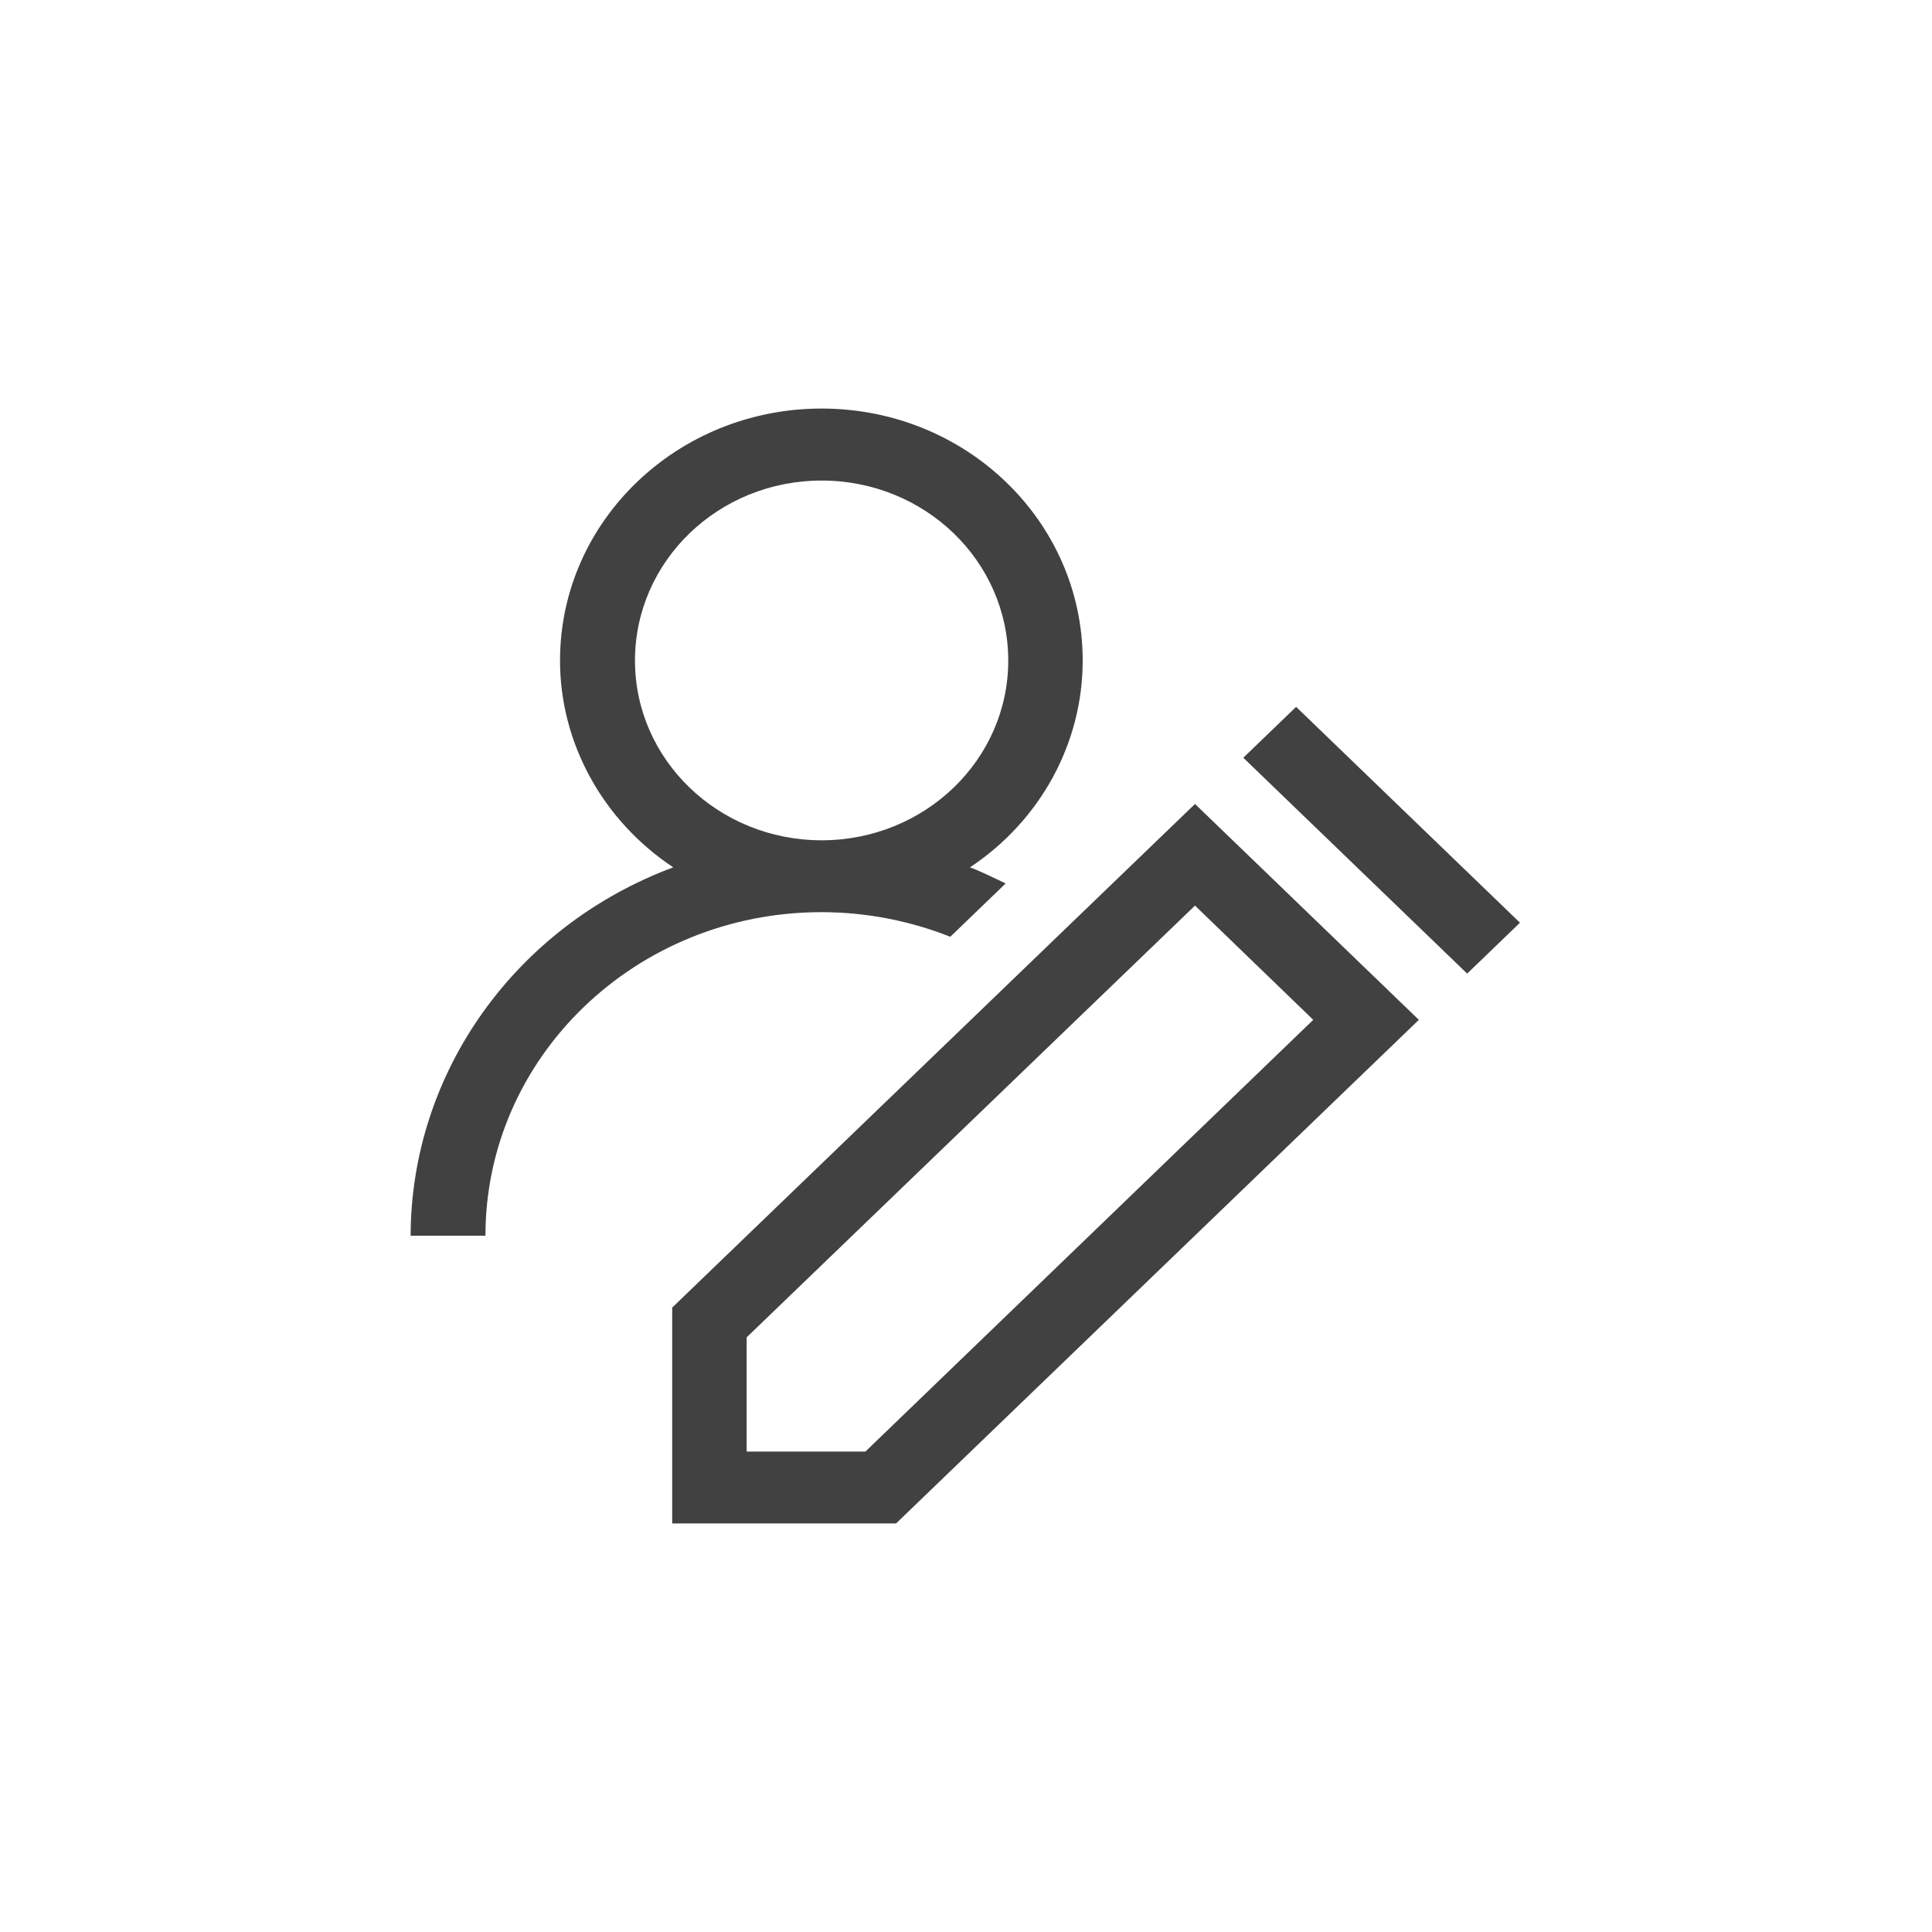
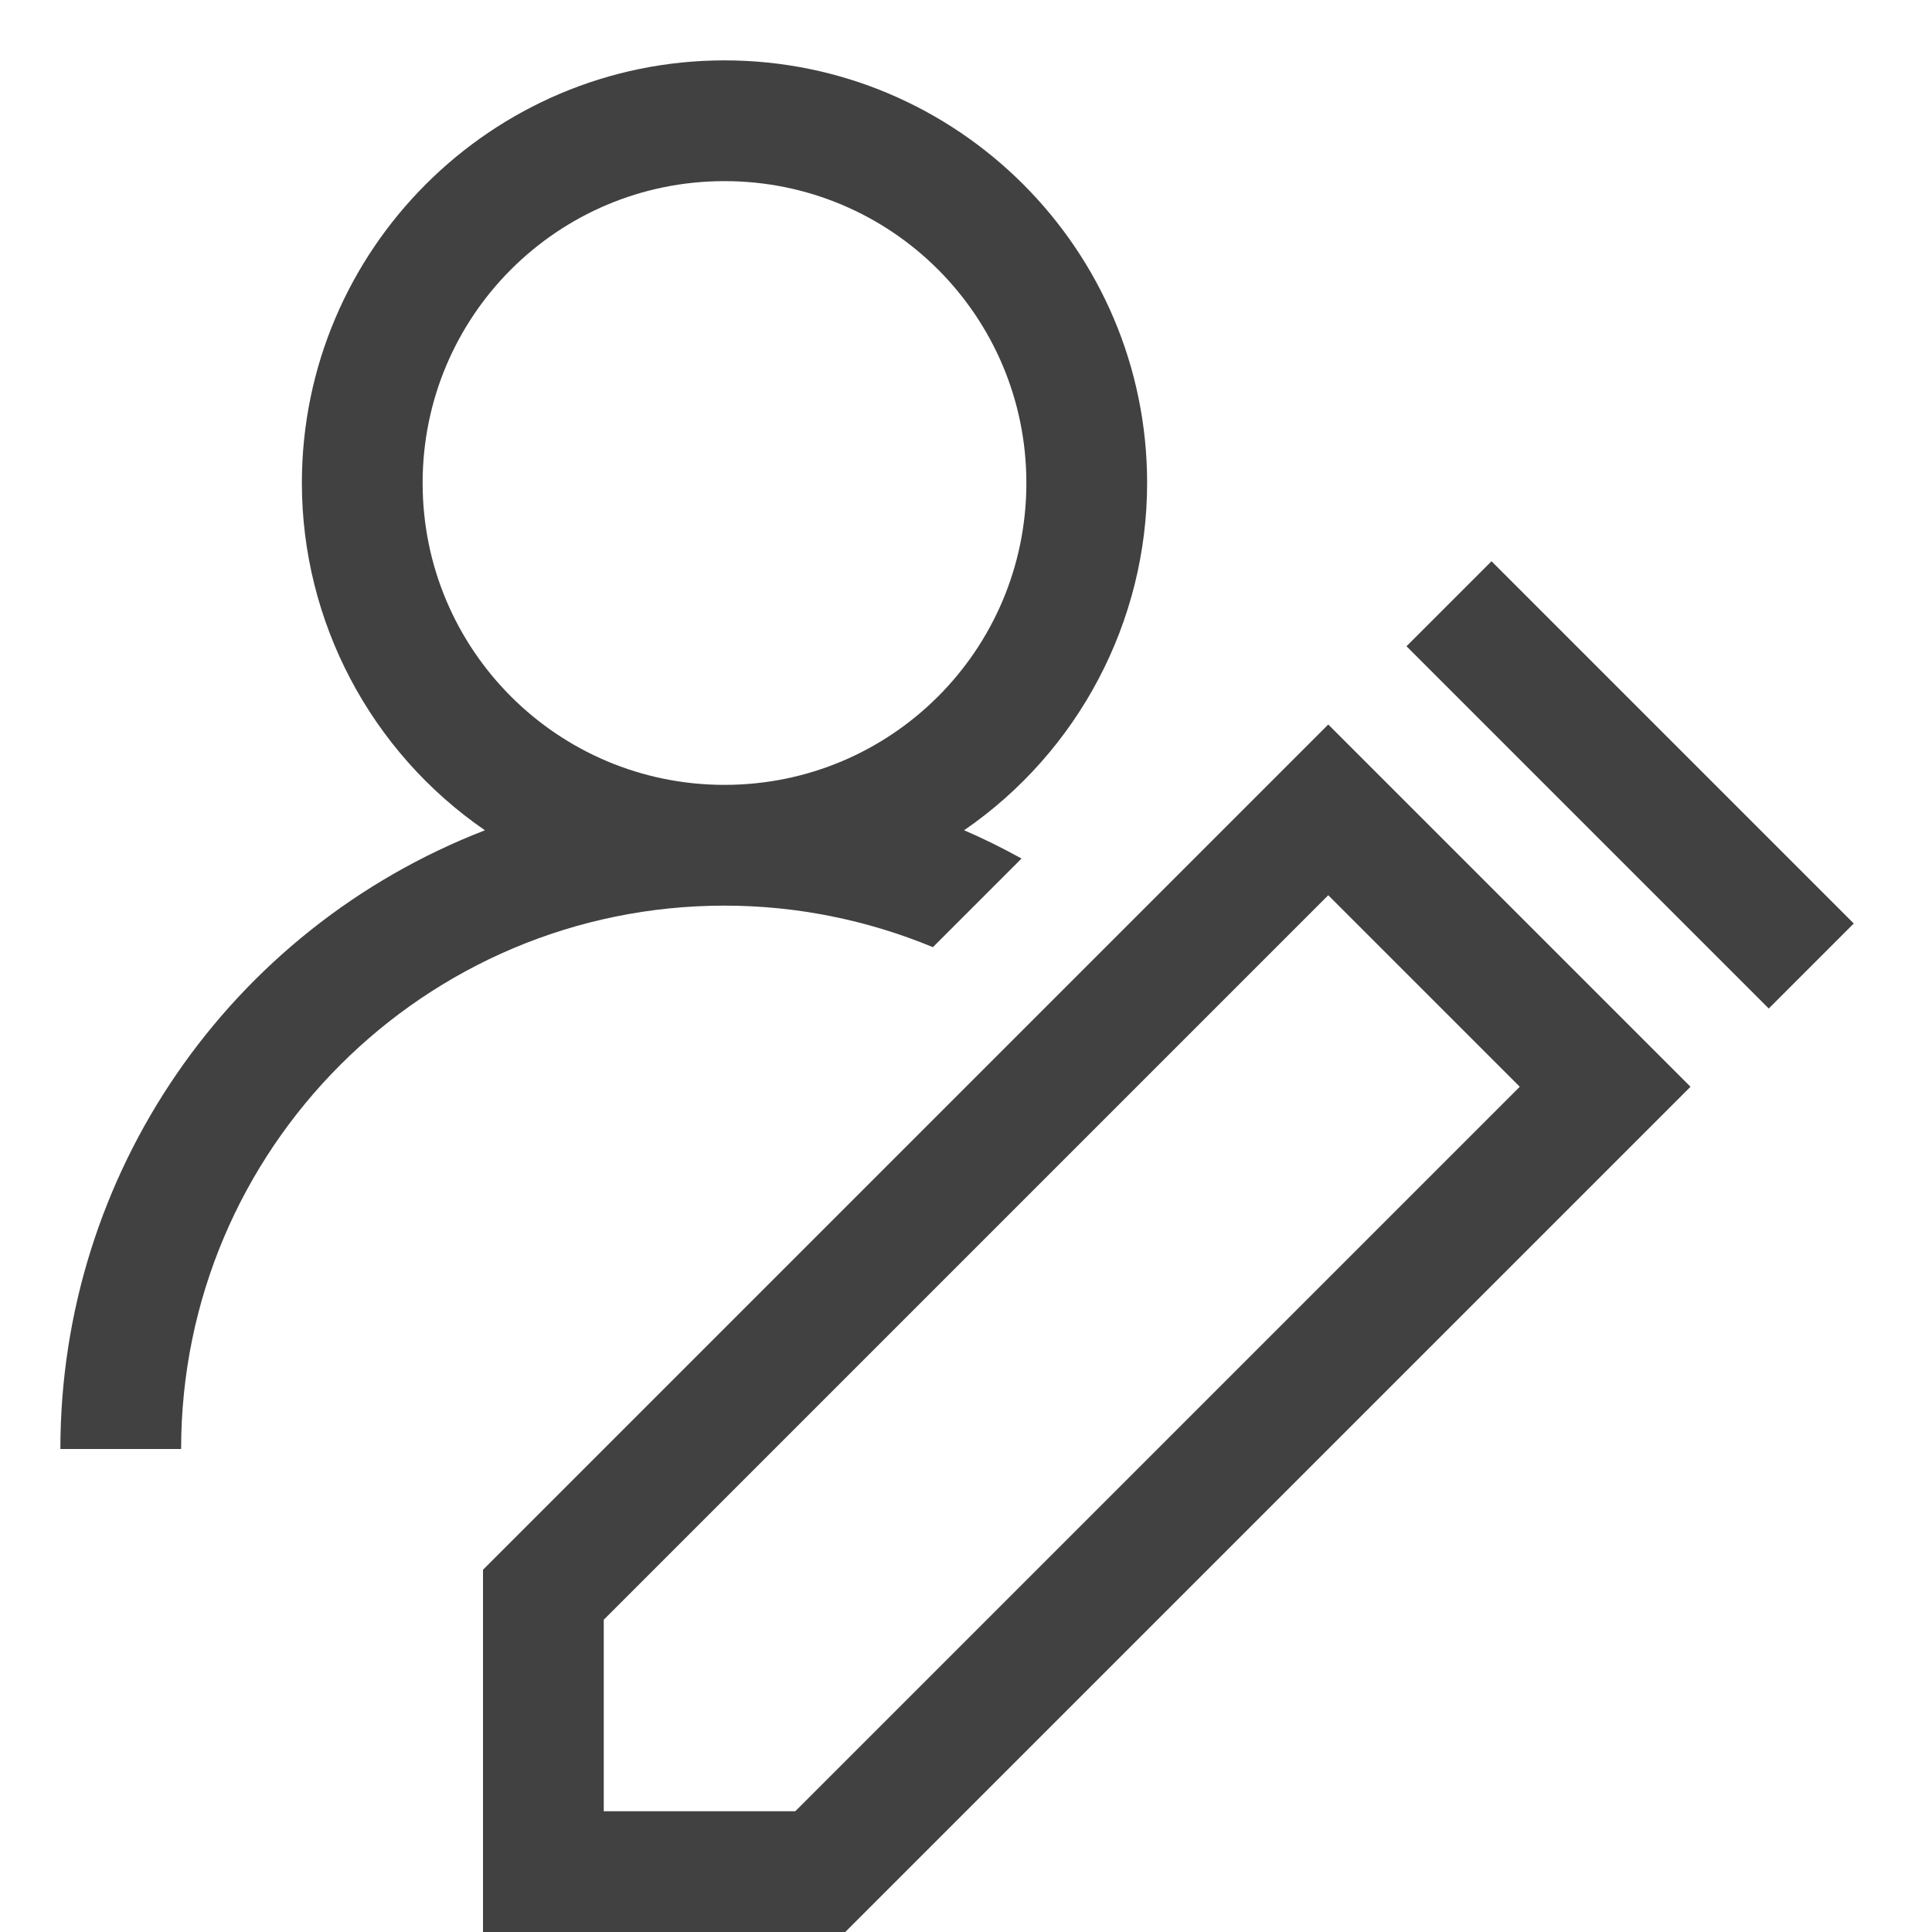
- <svg xmlns="http://www.w3.org/2000/svg" viewBox="0 0 15 15">
-   <path fill="#414141" d="M5.219 11.828v-1.676l4.059-3.91 1.738 1.676-4.059 3.91Zm.578-1.445v.887h.922l3.477-3.352-.918-.887ZM3.188 9.594C3.191 8.328 4 7.191 5.227 6.734c-.547-.363-.879-.965-.879-1.605 0-1.082.91-1.957 2.031-1.957s2.027.875 2.027 1.957c0 .641-.328 1.242-.875 1.605.094.035.184.082.277.125l-.43.414c-.316-.125-.656-.191-1-.191-1.441 0-2.609 1.125-2.609 2.512Zm1.742-4.465c0 .77.648 1.395 1.449 1.395.801 0 1.449-.625 1.449-1.395 0-.773-.648-1.398-1.449-1.398-.801 0-1.449.625-1.449 1.398Zm4.723.754.41-.395 1.738 1.676-.41.395Zm0 0" />
+ <svg xmlns="http://www.w3.org/2000/svg" viewBox="4 4 8 8">
+   <path fill="#414141" d="M6 12v-1.5L9.5 7 11 8.5 7.5 12Zm.5-1.293V11.5h.793l3-3L9.5 7.707ZM4.25 10c0-1.137.699-2.152 1.758-2.562C5.535 7.113 5.25 6.574 5.25 6c0-.965.785-1.75 1.75-1.75S8.75 5.035 8.75 6c0 .574-.285 1.113-.758 1.438.082.035.16.074.238.117l-.367.367C7.59 7.809 7.297 7.75 7 7.75c-1.242 0-2.25 1.008-2.25 2.25Zm1.5-4c0 .691.559 1.25 1.25 1.25S8.25 6.691 8.25 6 7.691 4.75 7 4.75 5.75 5.309 5.75 6Zm4.074.676.352-.352 1.5 1.5-.352.352Zm0 0" />
</svg>
